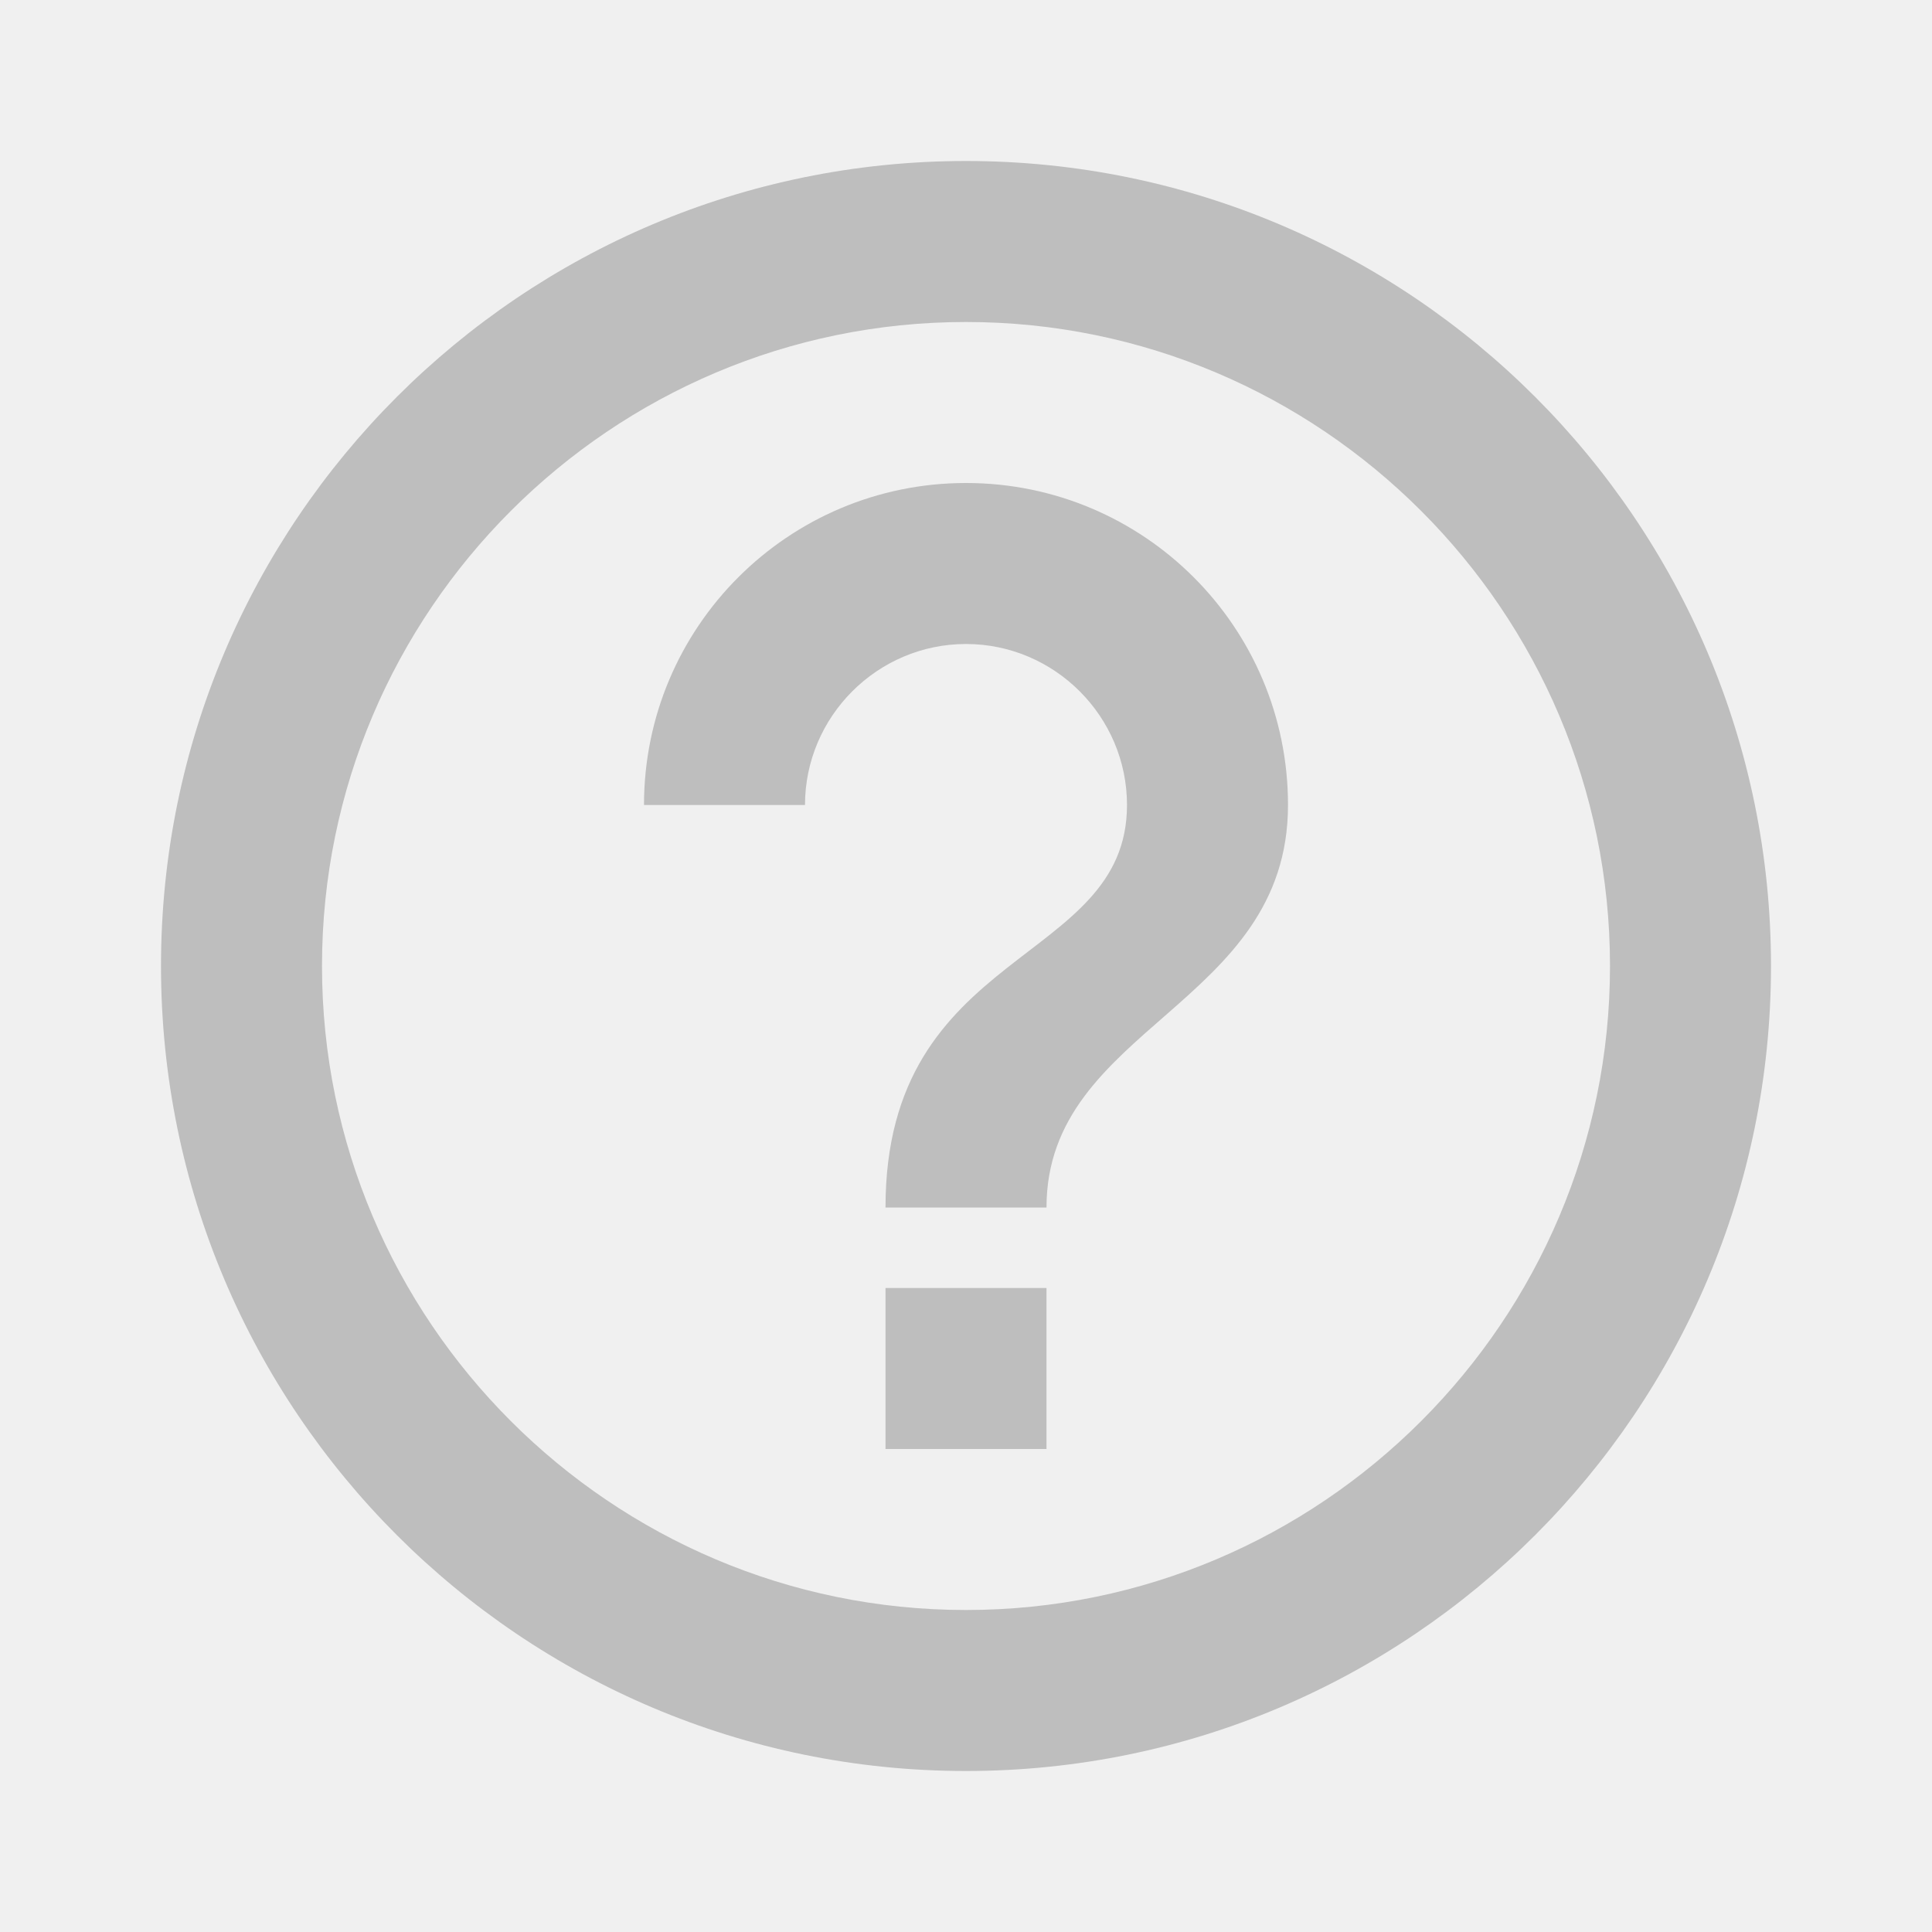
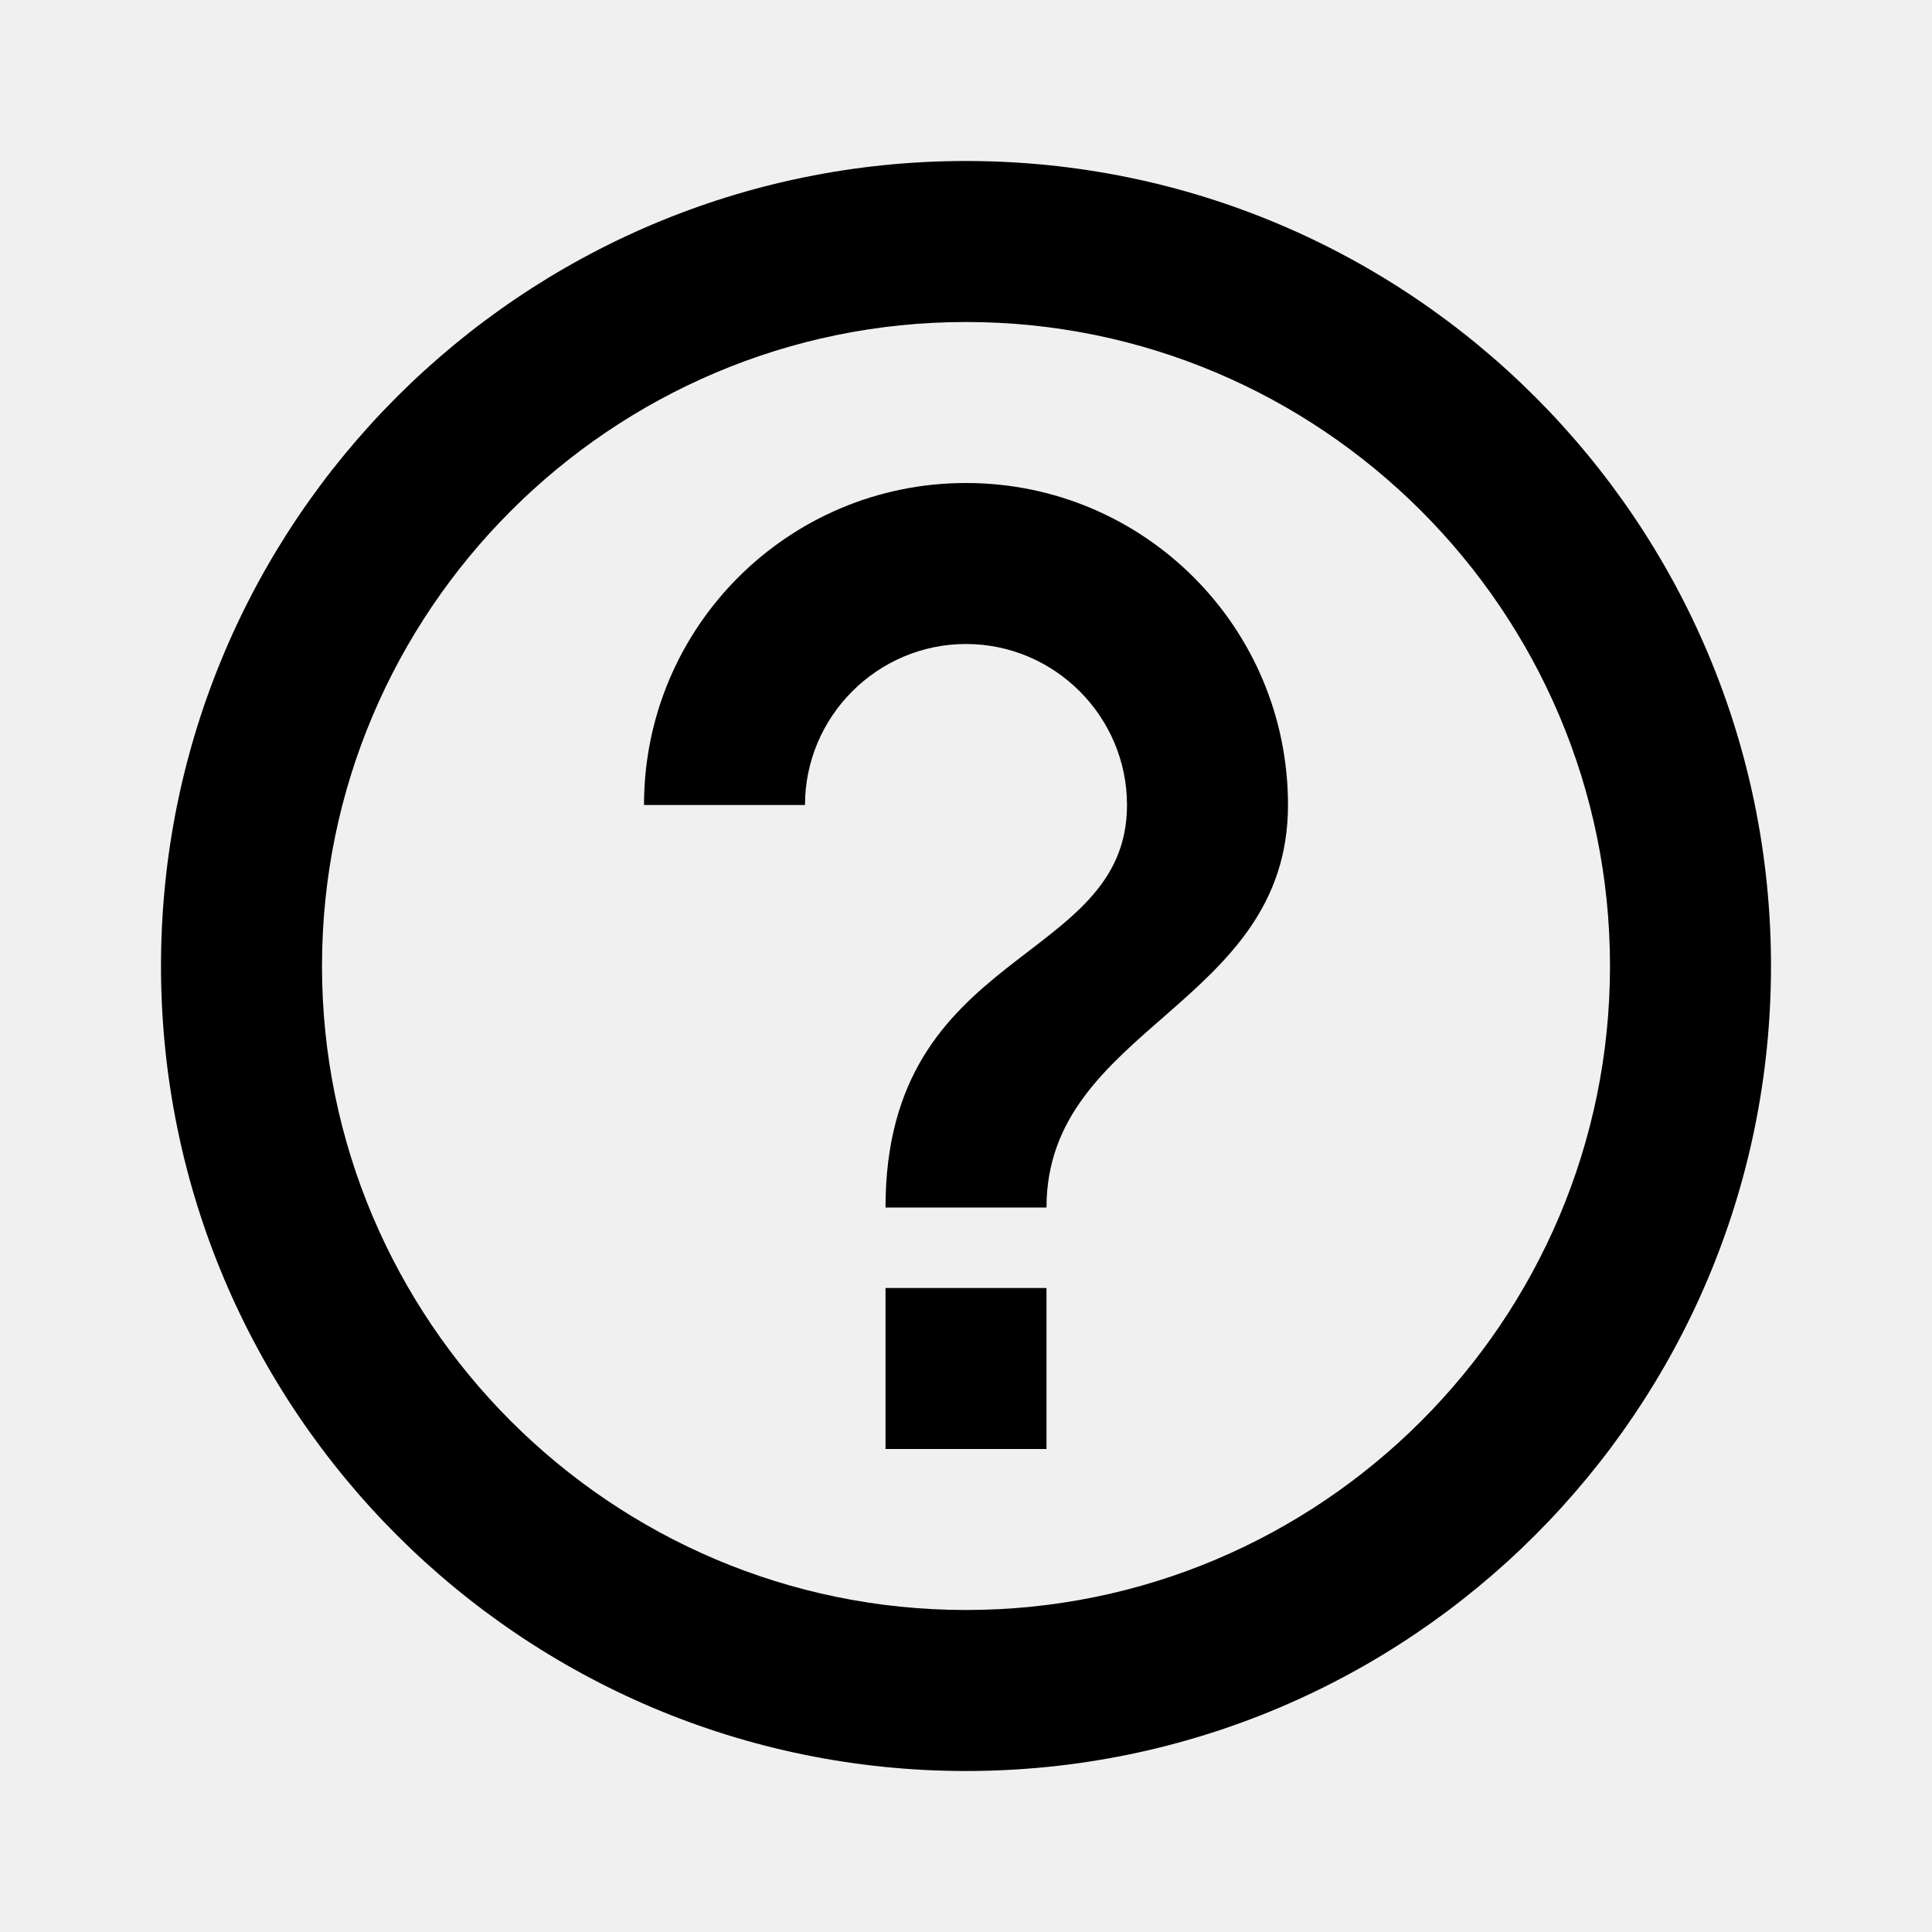
- <svg xmlns="http://www.w3.org/2000/svg" width="24" height="24" viewBox="0 0 24 24" fill="none">
+ <svg xmlns="http://www.w3.org/2000/svg" width="24" height="24" viewBox="0 0 24 24" fill="currentColor">
  <g id="help_outline" clip-path="url(#clip0_2660_9701)">
-     <path id="Vector" d="M11 18H13V16H11V18ZM12 2C6.48 2 2 6.48 2 12C2 17.52 6.48 22 12 22C17.52 22 22 17.52 22 12C22 6.48 17.52 2 12 2ZM12 20C7.59 20 4 16.41 4 12C4 7.59 7.59 4 12 4C16.41 4 20 7.59 20 12C20 16.41 16.41 20 12 20ZM12 6C9.79 6 8 7.79 8 10H10C10 8.9 10.9 8 12 8C13.1 8 14 8.9 14 10C14 12 11 11.75 11 15H13C13 12.75 16 12.5 16 10C16 7.79 14.21 6 12 6Z" fill="#BEBEBE" />
+     <path id="Vector" d="M11 18H13V16H11V18ZM12 2C6.48 2 2 6.48 2 12C2 17.52 6.48 22 12 22C17.52 22 22 17.52 22 12C22 6.48 17.52 2 12 2ZM12 20C7.59 20 4 16.41 4 12C4 7.59 7.59 4 12 4C16.41 4 20 7.59 20 12C20 16.41 16.41 20 12 20ZM12 6C9.79 6 8 7.79 8 10H10C10 8.9 10.9 8 12 8C13.1 8 14 8.9 14 10C14 12 11 11.75 11 15H13C13 12.75 16 12.5 16 10C16 7.79 14.21 6 12 6Z" fill="currentColor" />
  </g>
  <defs>
    <clipPath id="clip0_2660_9701">
      <rect width="24" height="24" fill="white" />
    </clipPath>
  </defs>
</svg>
